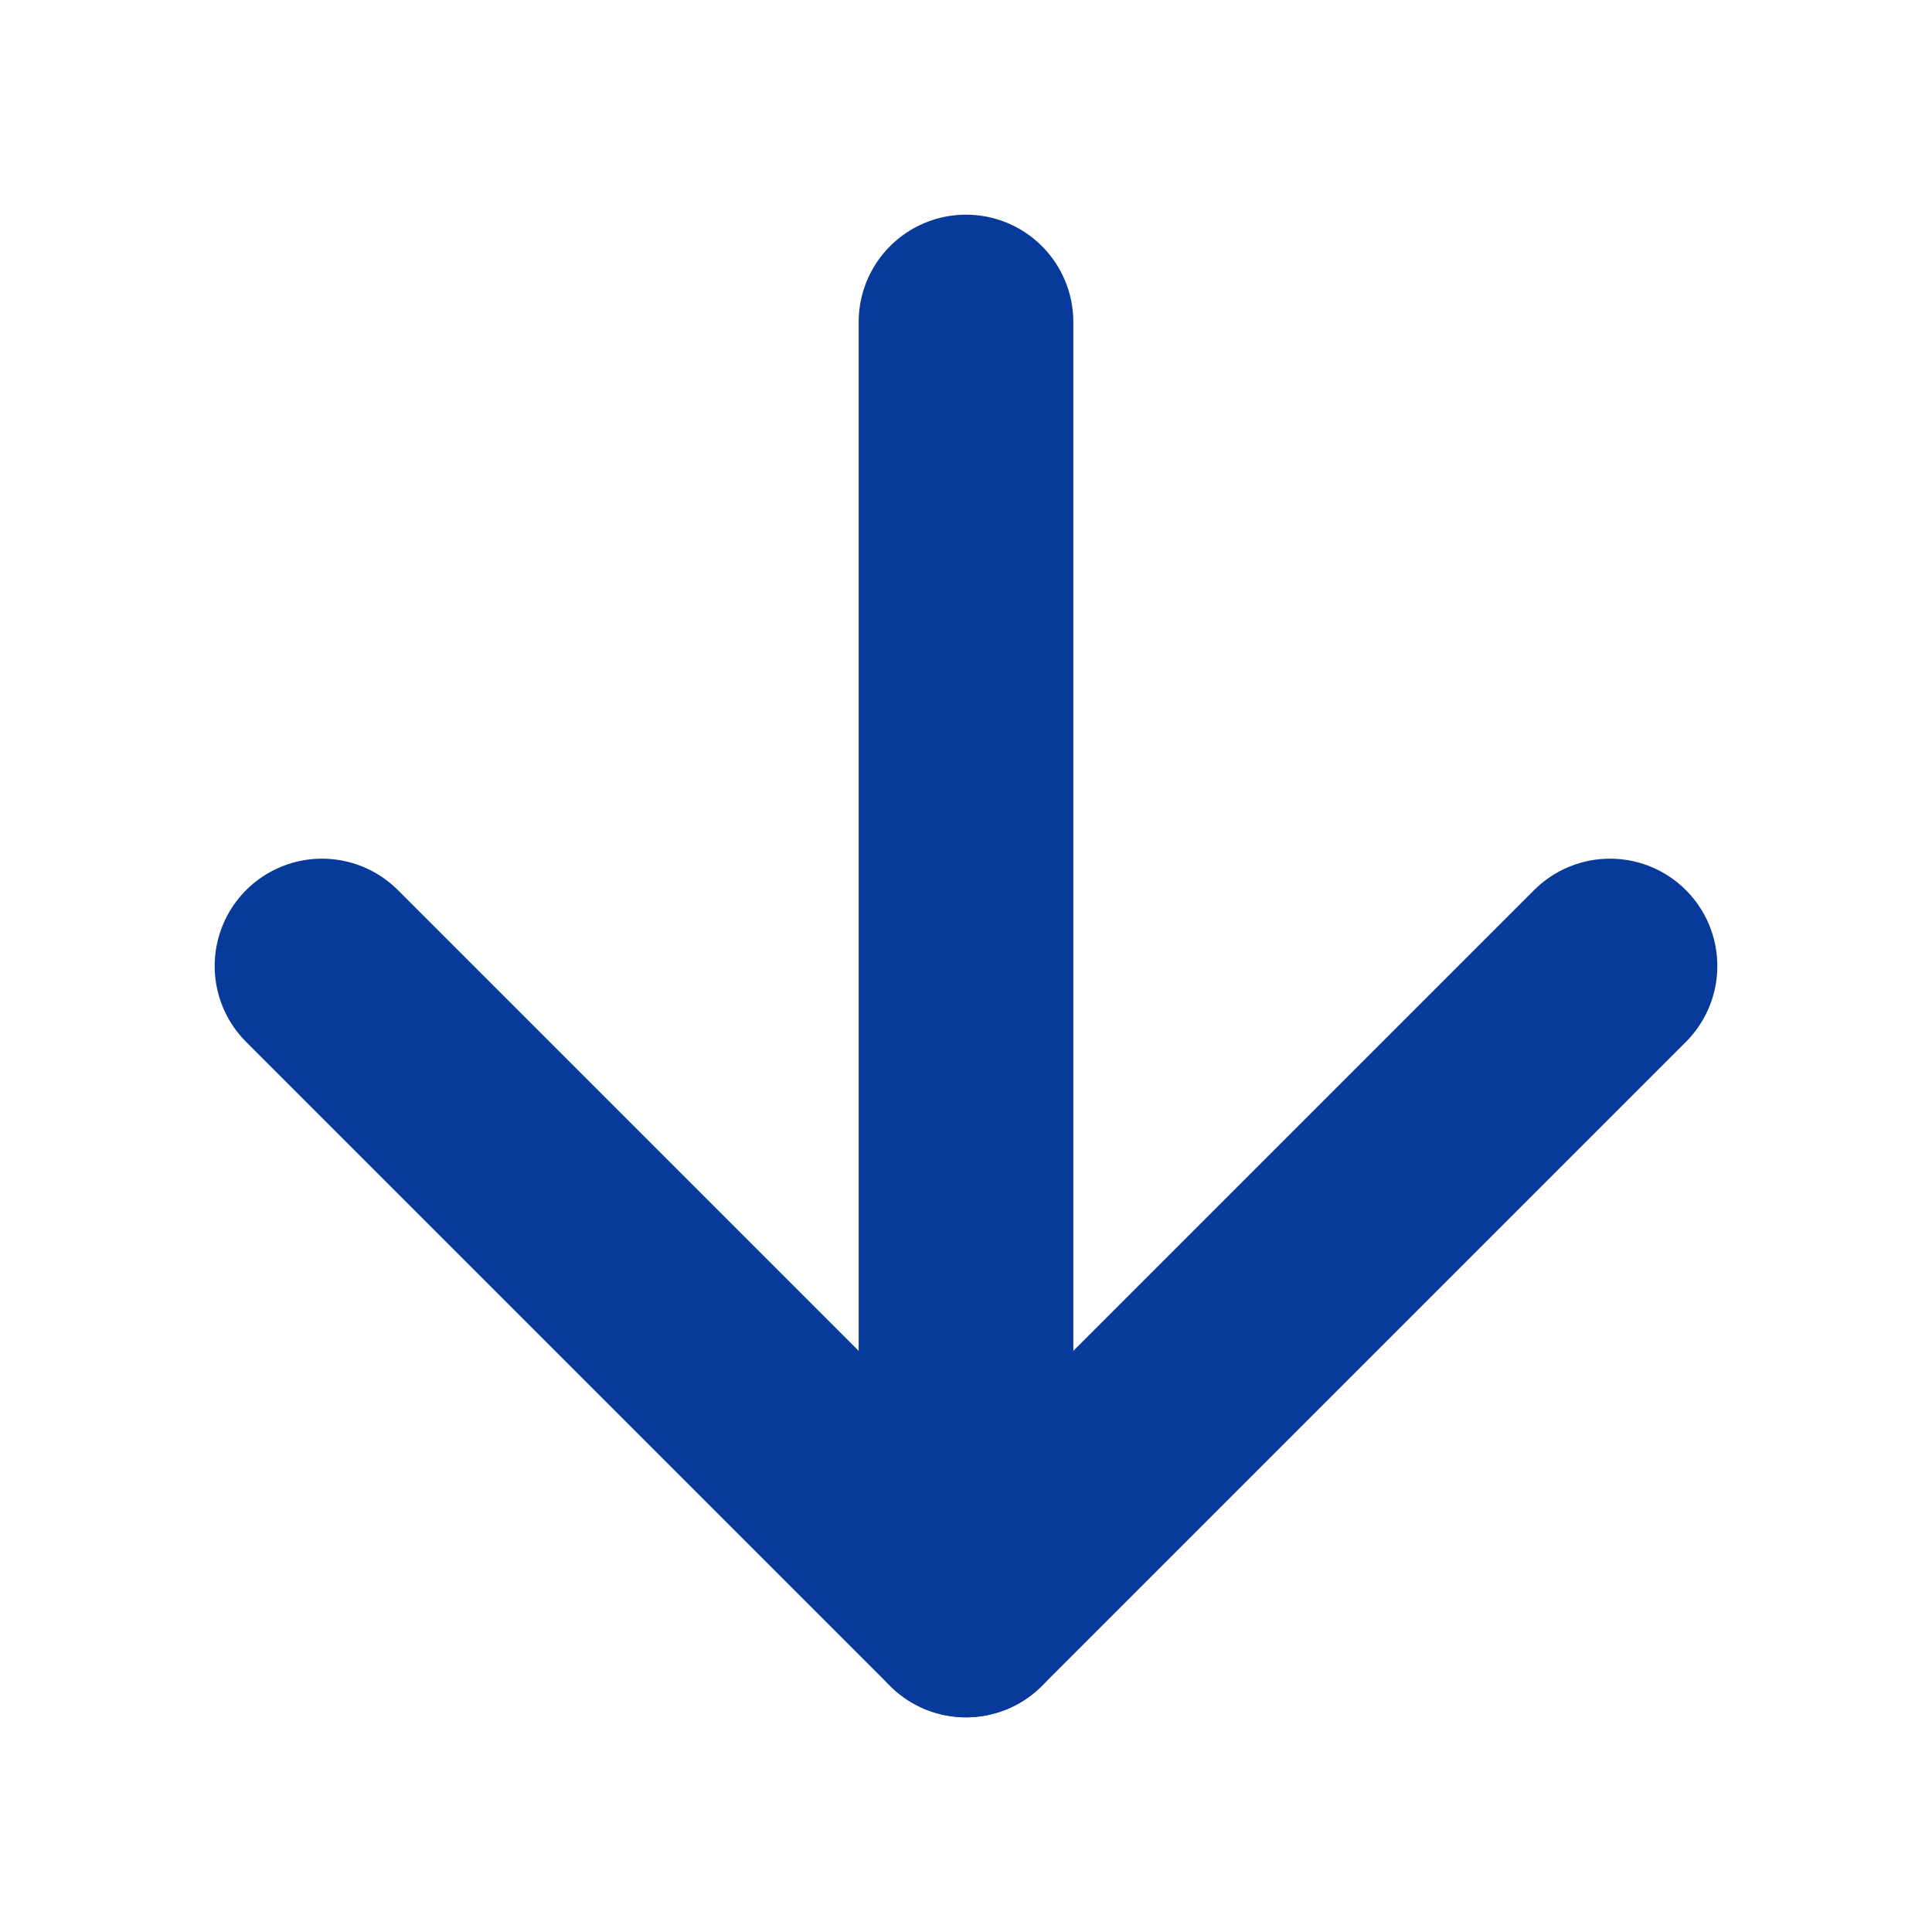
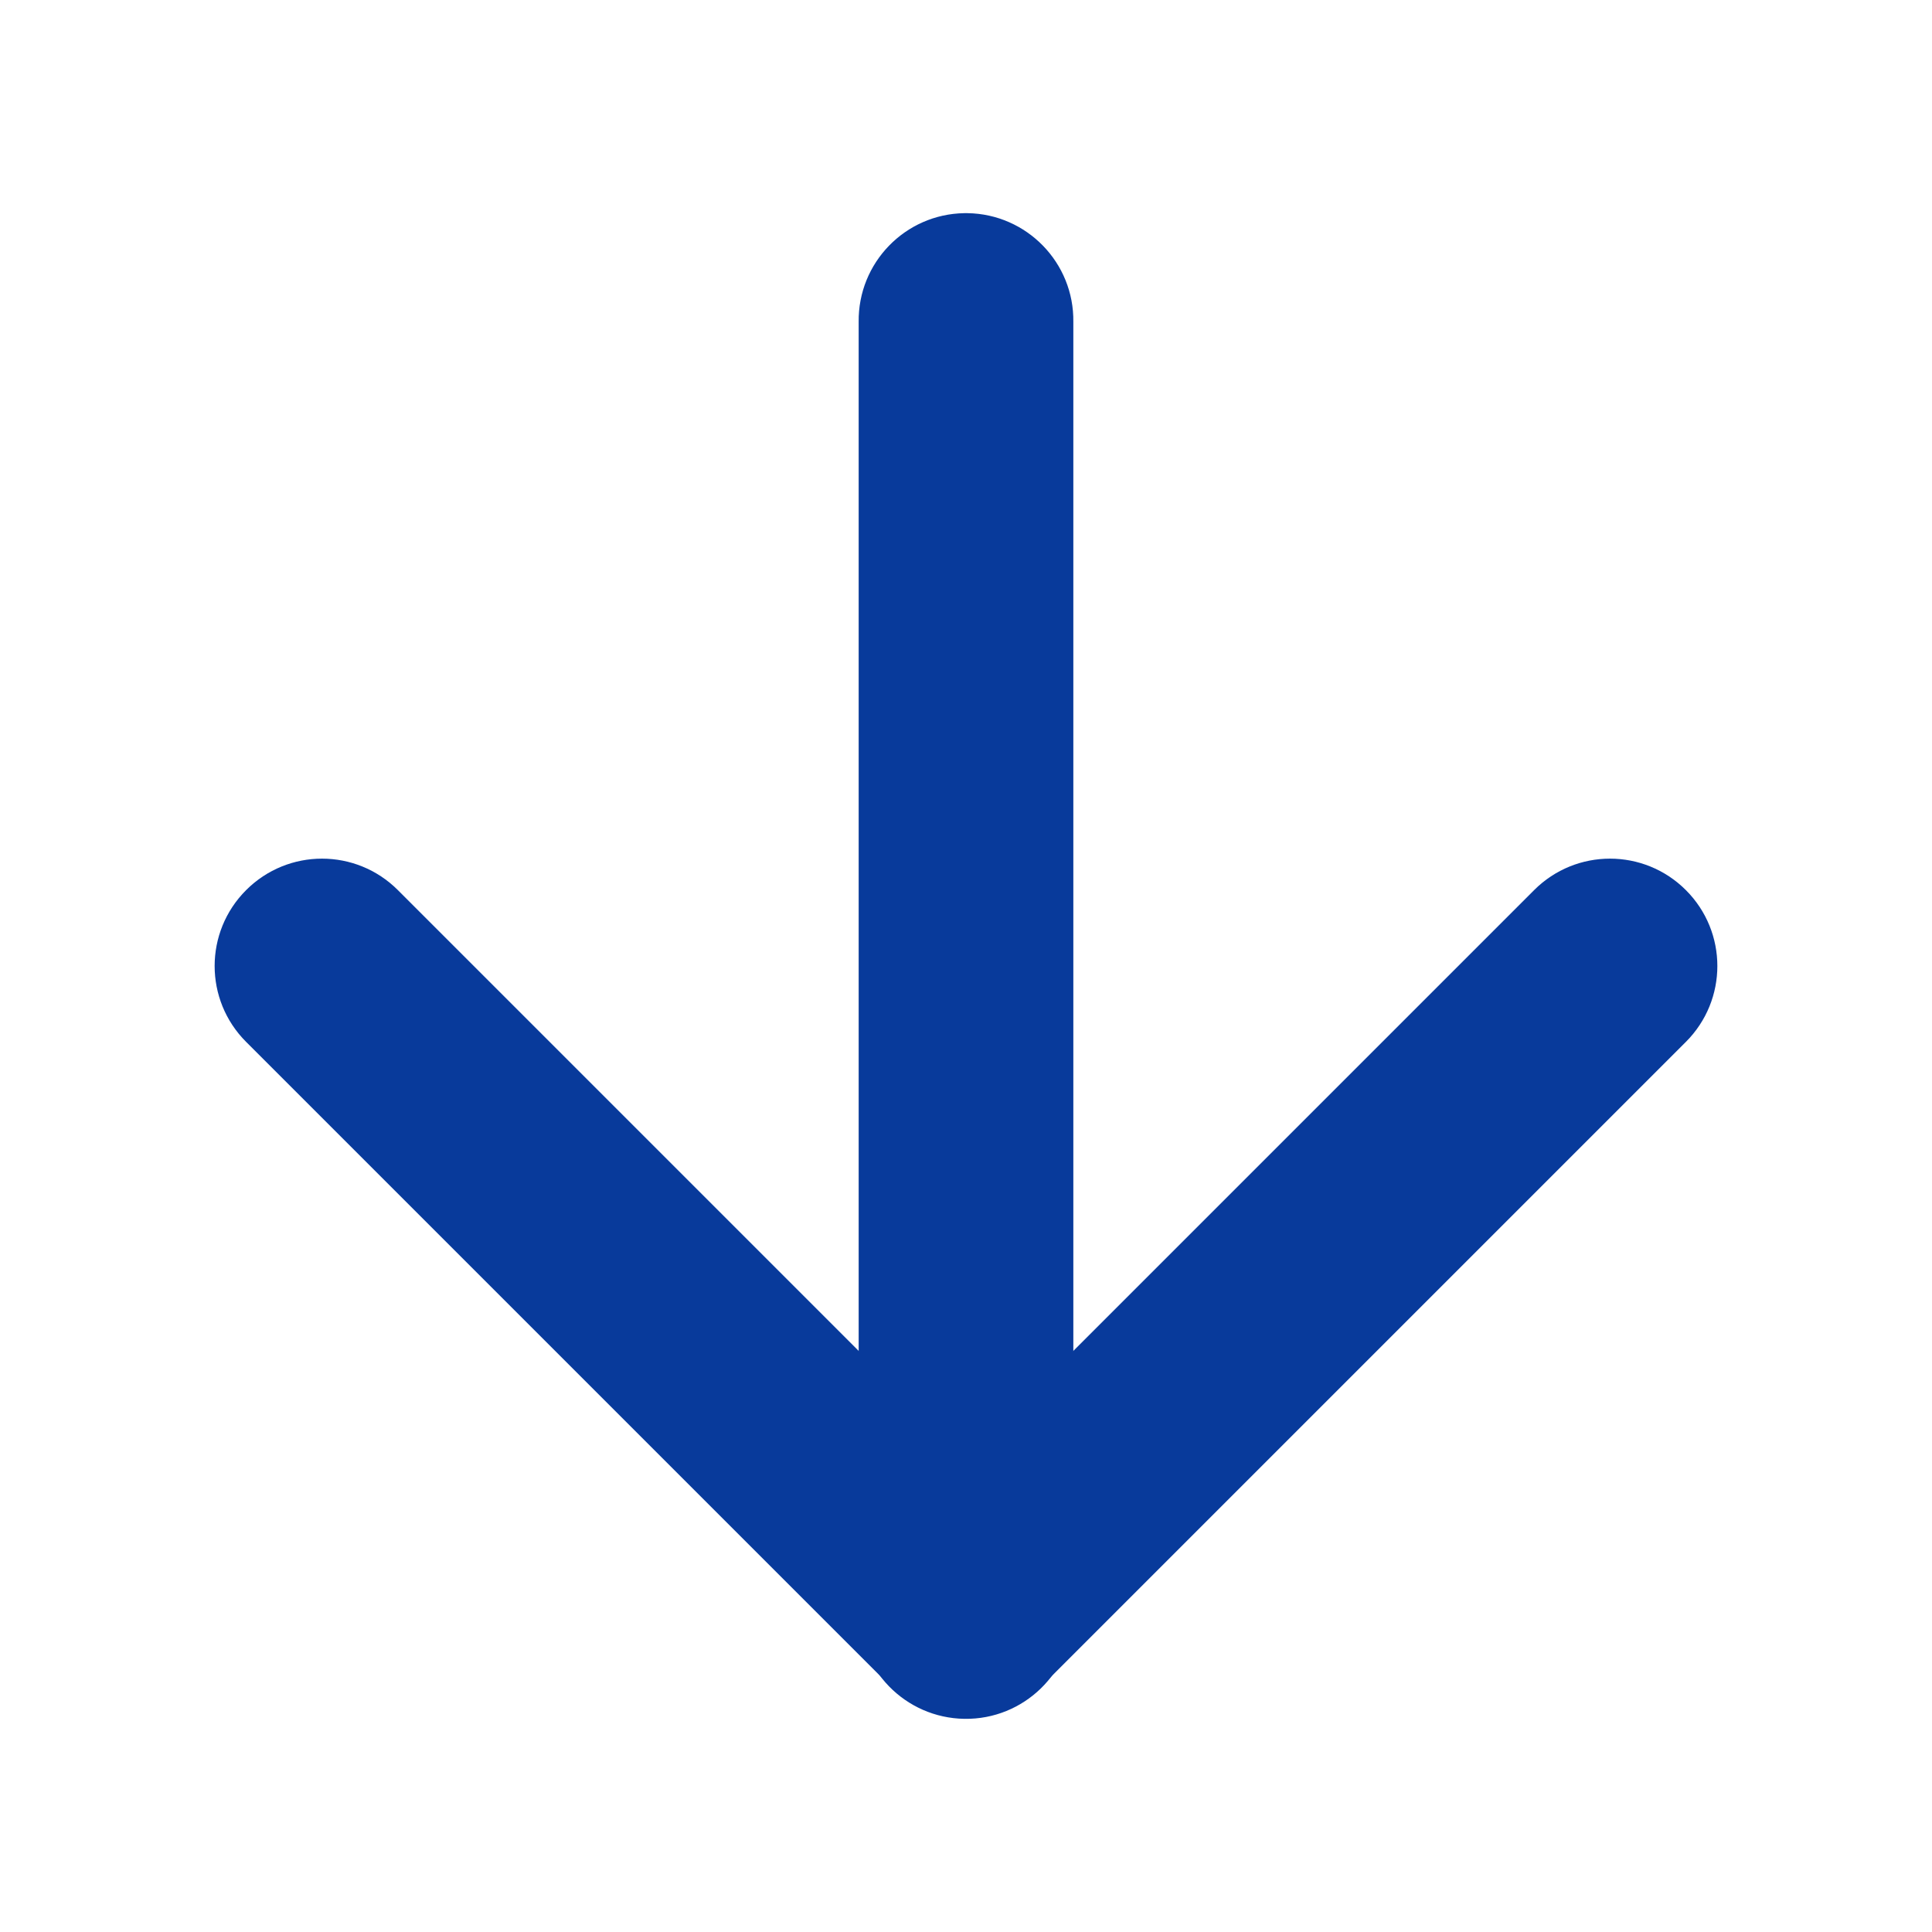
- <svg xmlns="http://www.w3.org/2000/svg" width="18" height="18" viewBox="0 0 18 18" fill="none">
-   <path d="M9 3L9 15" stroke="#083A9B" stroke-width="2" stroke-linecap="round" stroke-linejoin="round" />
-   <path d="M3 9L9 15L15 9" stroke="#083A9B" stroke-width="2" stroke-linecap="round" stroke-linejoin="round" />
+ <svg xmlns="http://www.w3.org/2000/svg" fill="#083A9B" version="1.1" id="svg6" x="0px" y="0px" width="18px" height="18px" viewBox="0 0 18 18" enable-background="new 0 0 18 18" xml:space="preserve">
+   <path id="path2" d="M8.984,1.986C8.433,1.995,7.993,2.448,8,3v12  c-0.008,0.553,0.434,1.006,0.986,1.014S9.992,15.58,10,15.028c0-0.009,0-0.019,0-0.028V3c0.008-0.552-0.434-1.006-0.986-1.014  C9.004,1.986,8.994,1.986,8.984,1.986z" />
+   <path d="M9,16c-0.256,0-0.512-0.098-0.707-0.293l-6-6c-0.391-0.391-0.391-1.023,0-1.414s1.023-0.391,1.414,0  L9,13.586l5.293-5.293c0.391-0.391,1.023-0.391,1.414,0s0.391,1.023,0,1.414l-6,6C9.512,15.902,9.256,16,9,16z" />
</svg>
